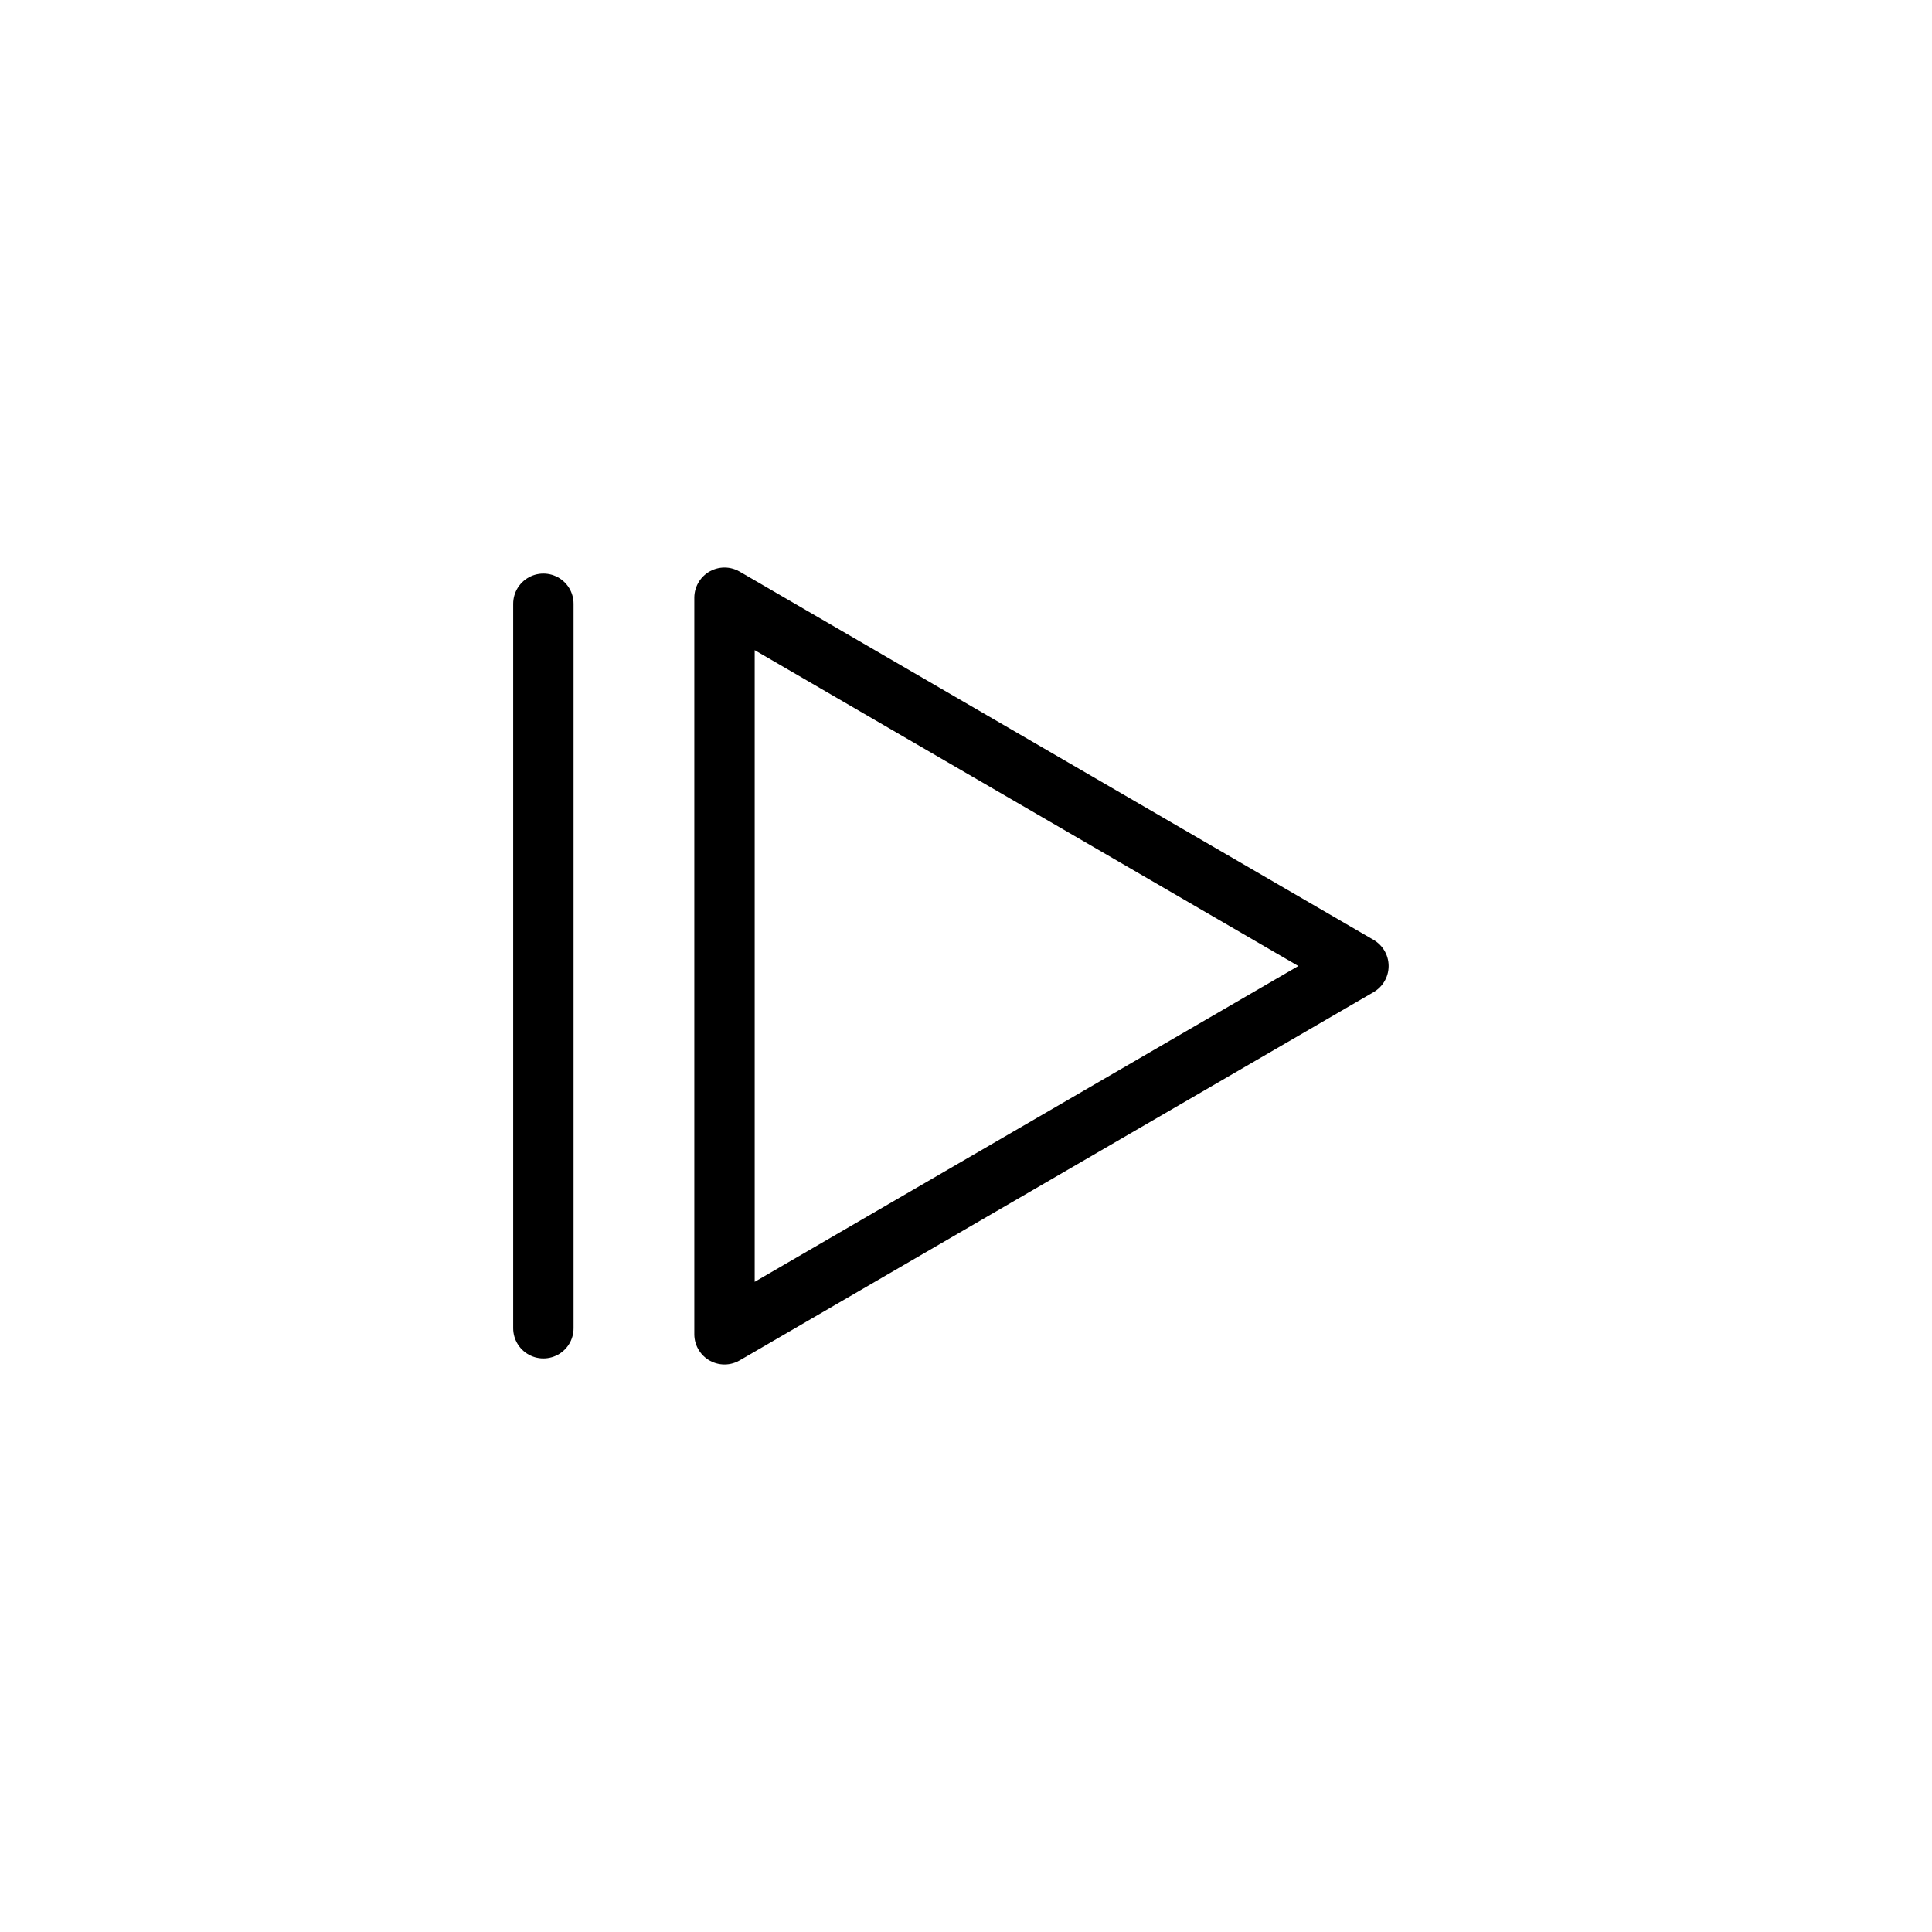
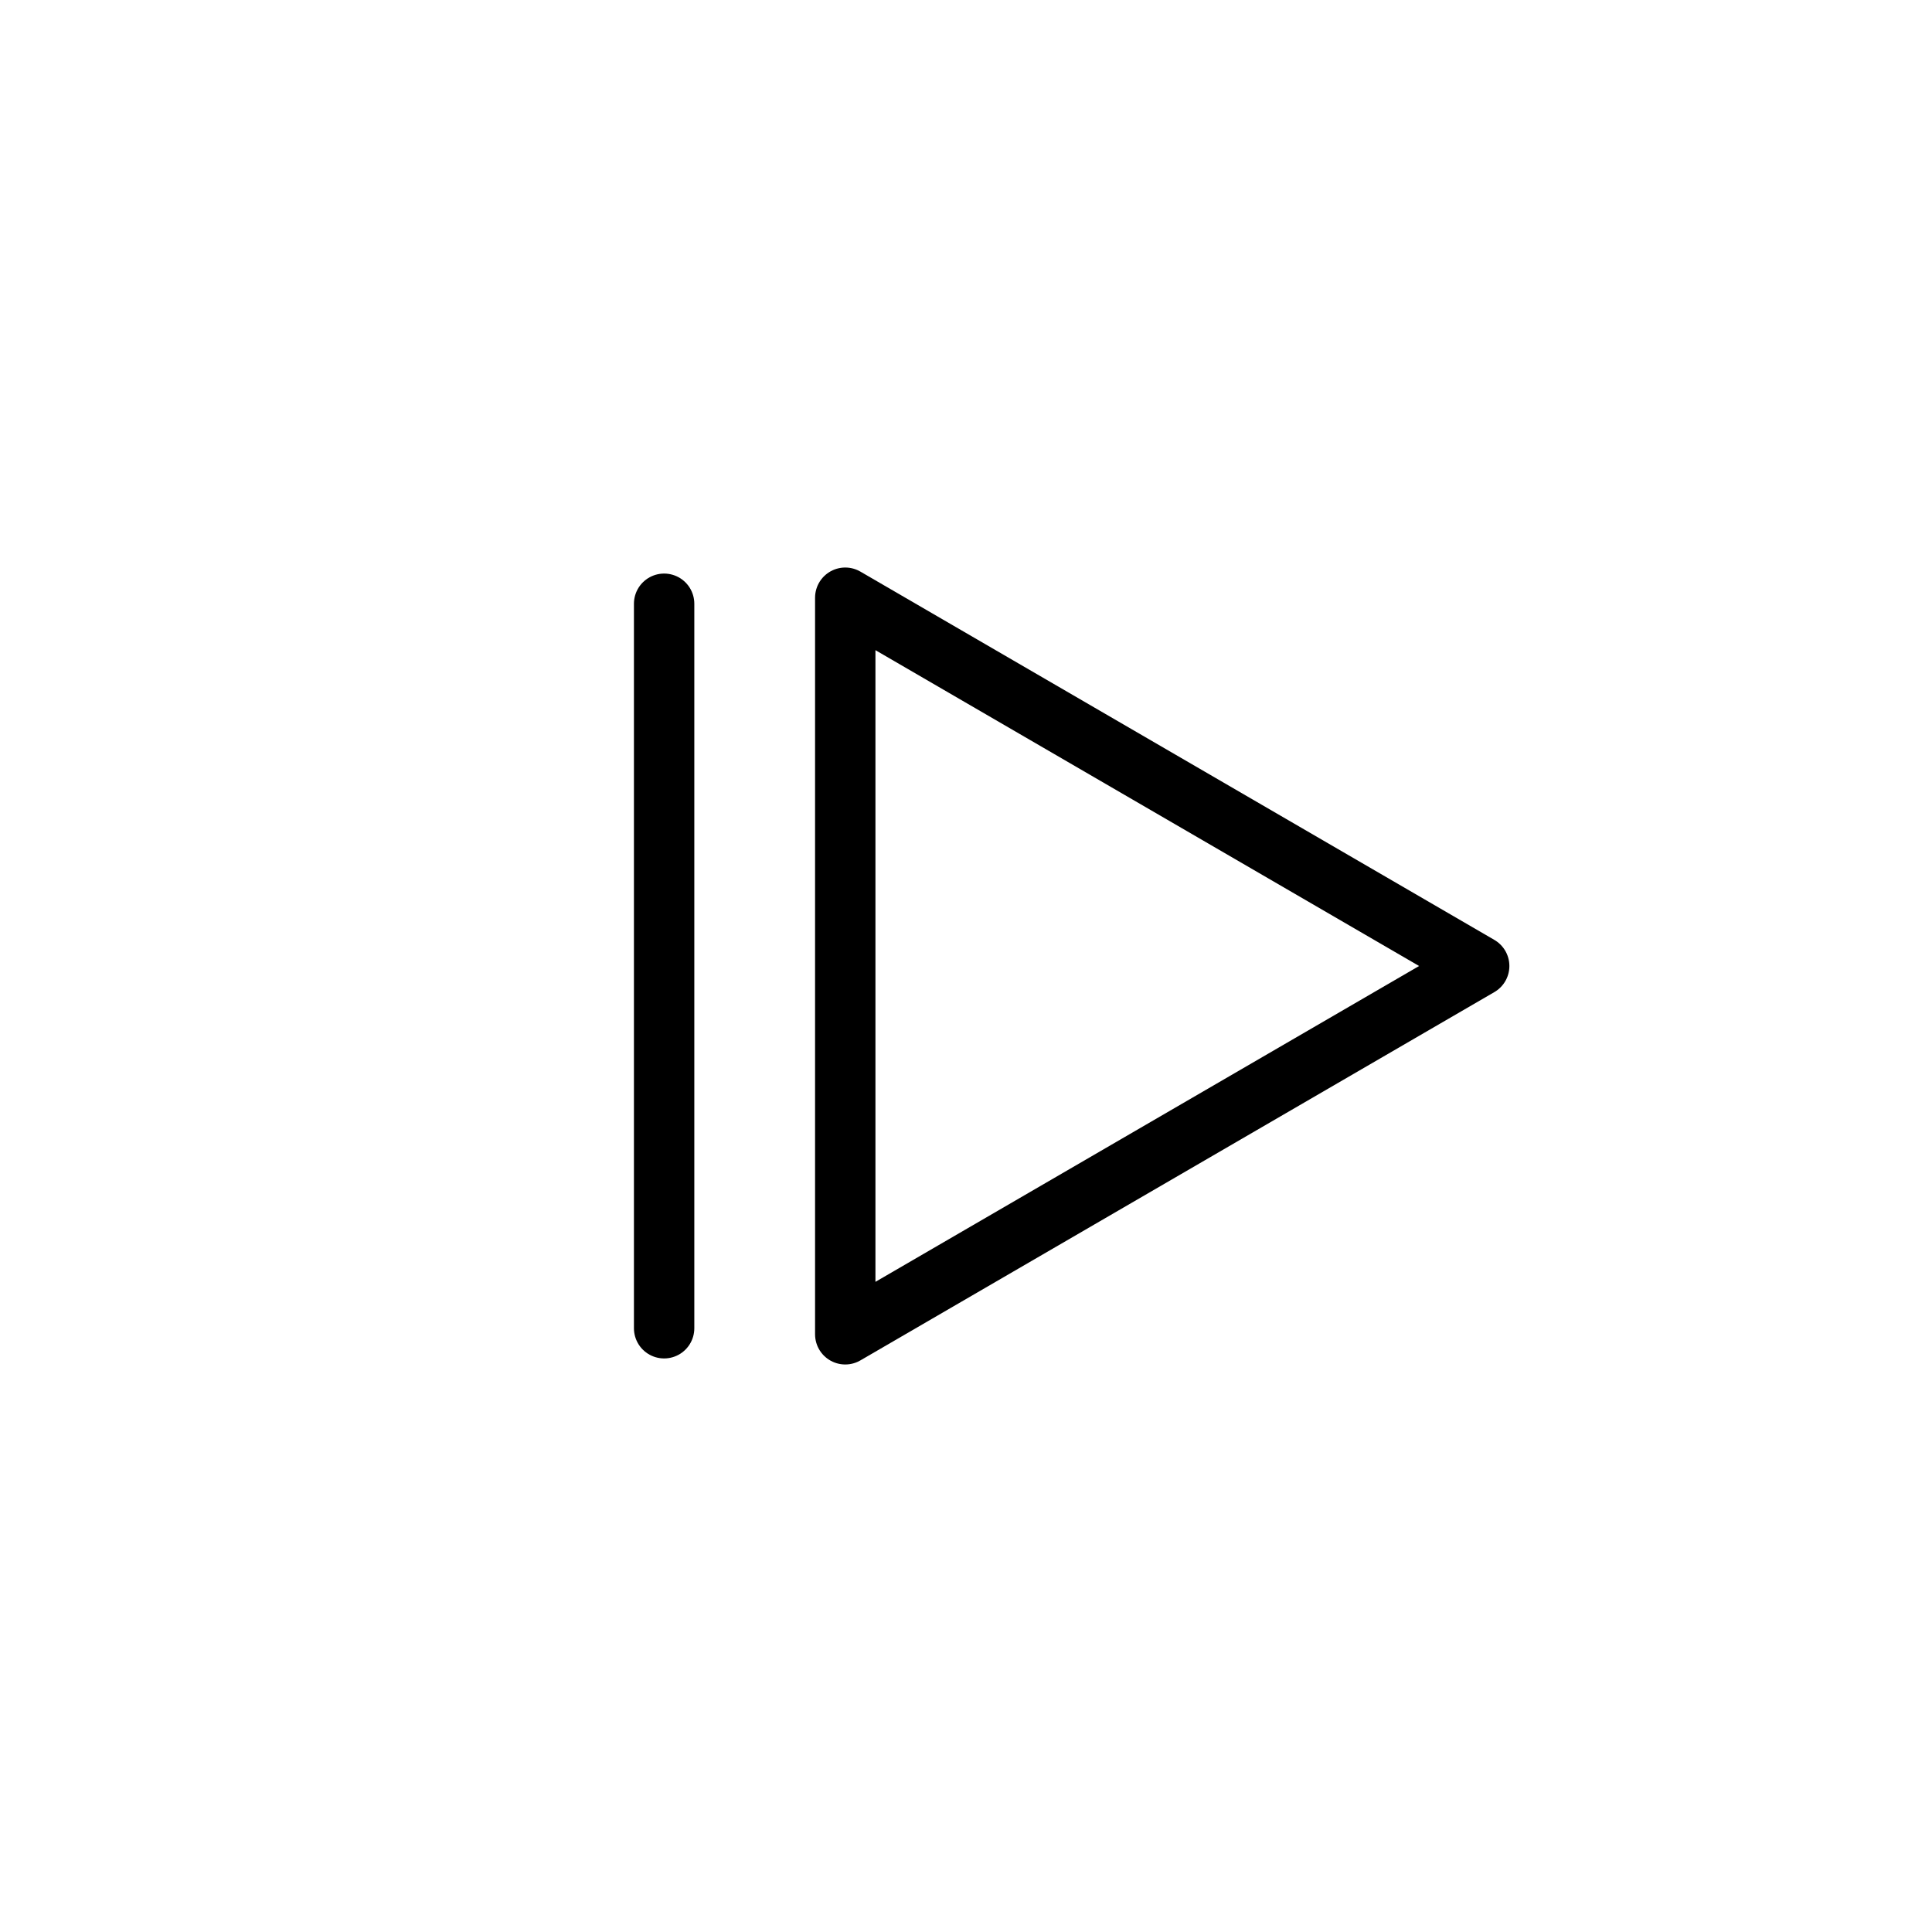
- <svg xmlns="http://www.w3.org/2000/svg" viewBox="0 0 32 32" fill="none" stroke="#000" stroke-linejoin="round" stroke-miterlimit="10">
-   <path d="M12 22.1V9.9L22.5 16L12 22.1Z" stroke="#000" stroke-miterlimit="10" stroke-linejoin="round" />
-   <path d="M9 10V22" stroke="#000" stroke-miterlimit="10" stroke-linecap="round" stroke-linejoin="round" />
+ <svg xmlns="http://www.w3.org/2000/svg" viewBox="0 0 32 32" fill="none" stroke="#000" stroke-linejoin="round" stroke-linecap="round">
+   <path d="M14 22.1V9.9L24.5 16L14 22.1Z" />
+   <path d="M11 10V22" />
</svg>
